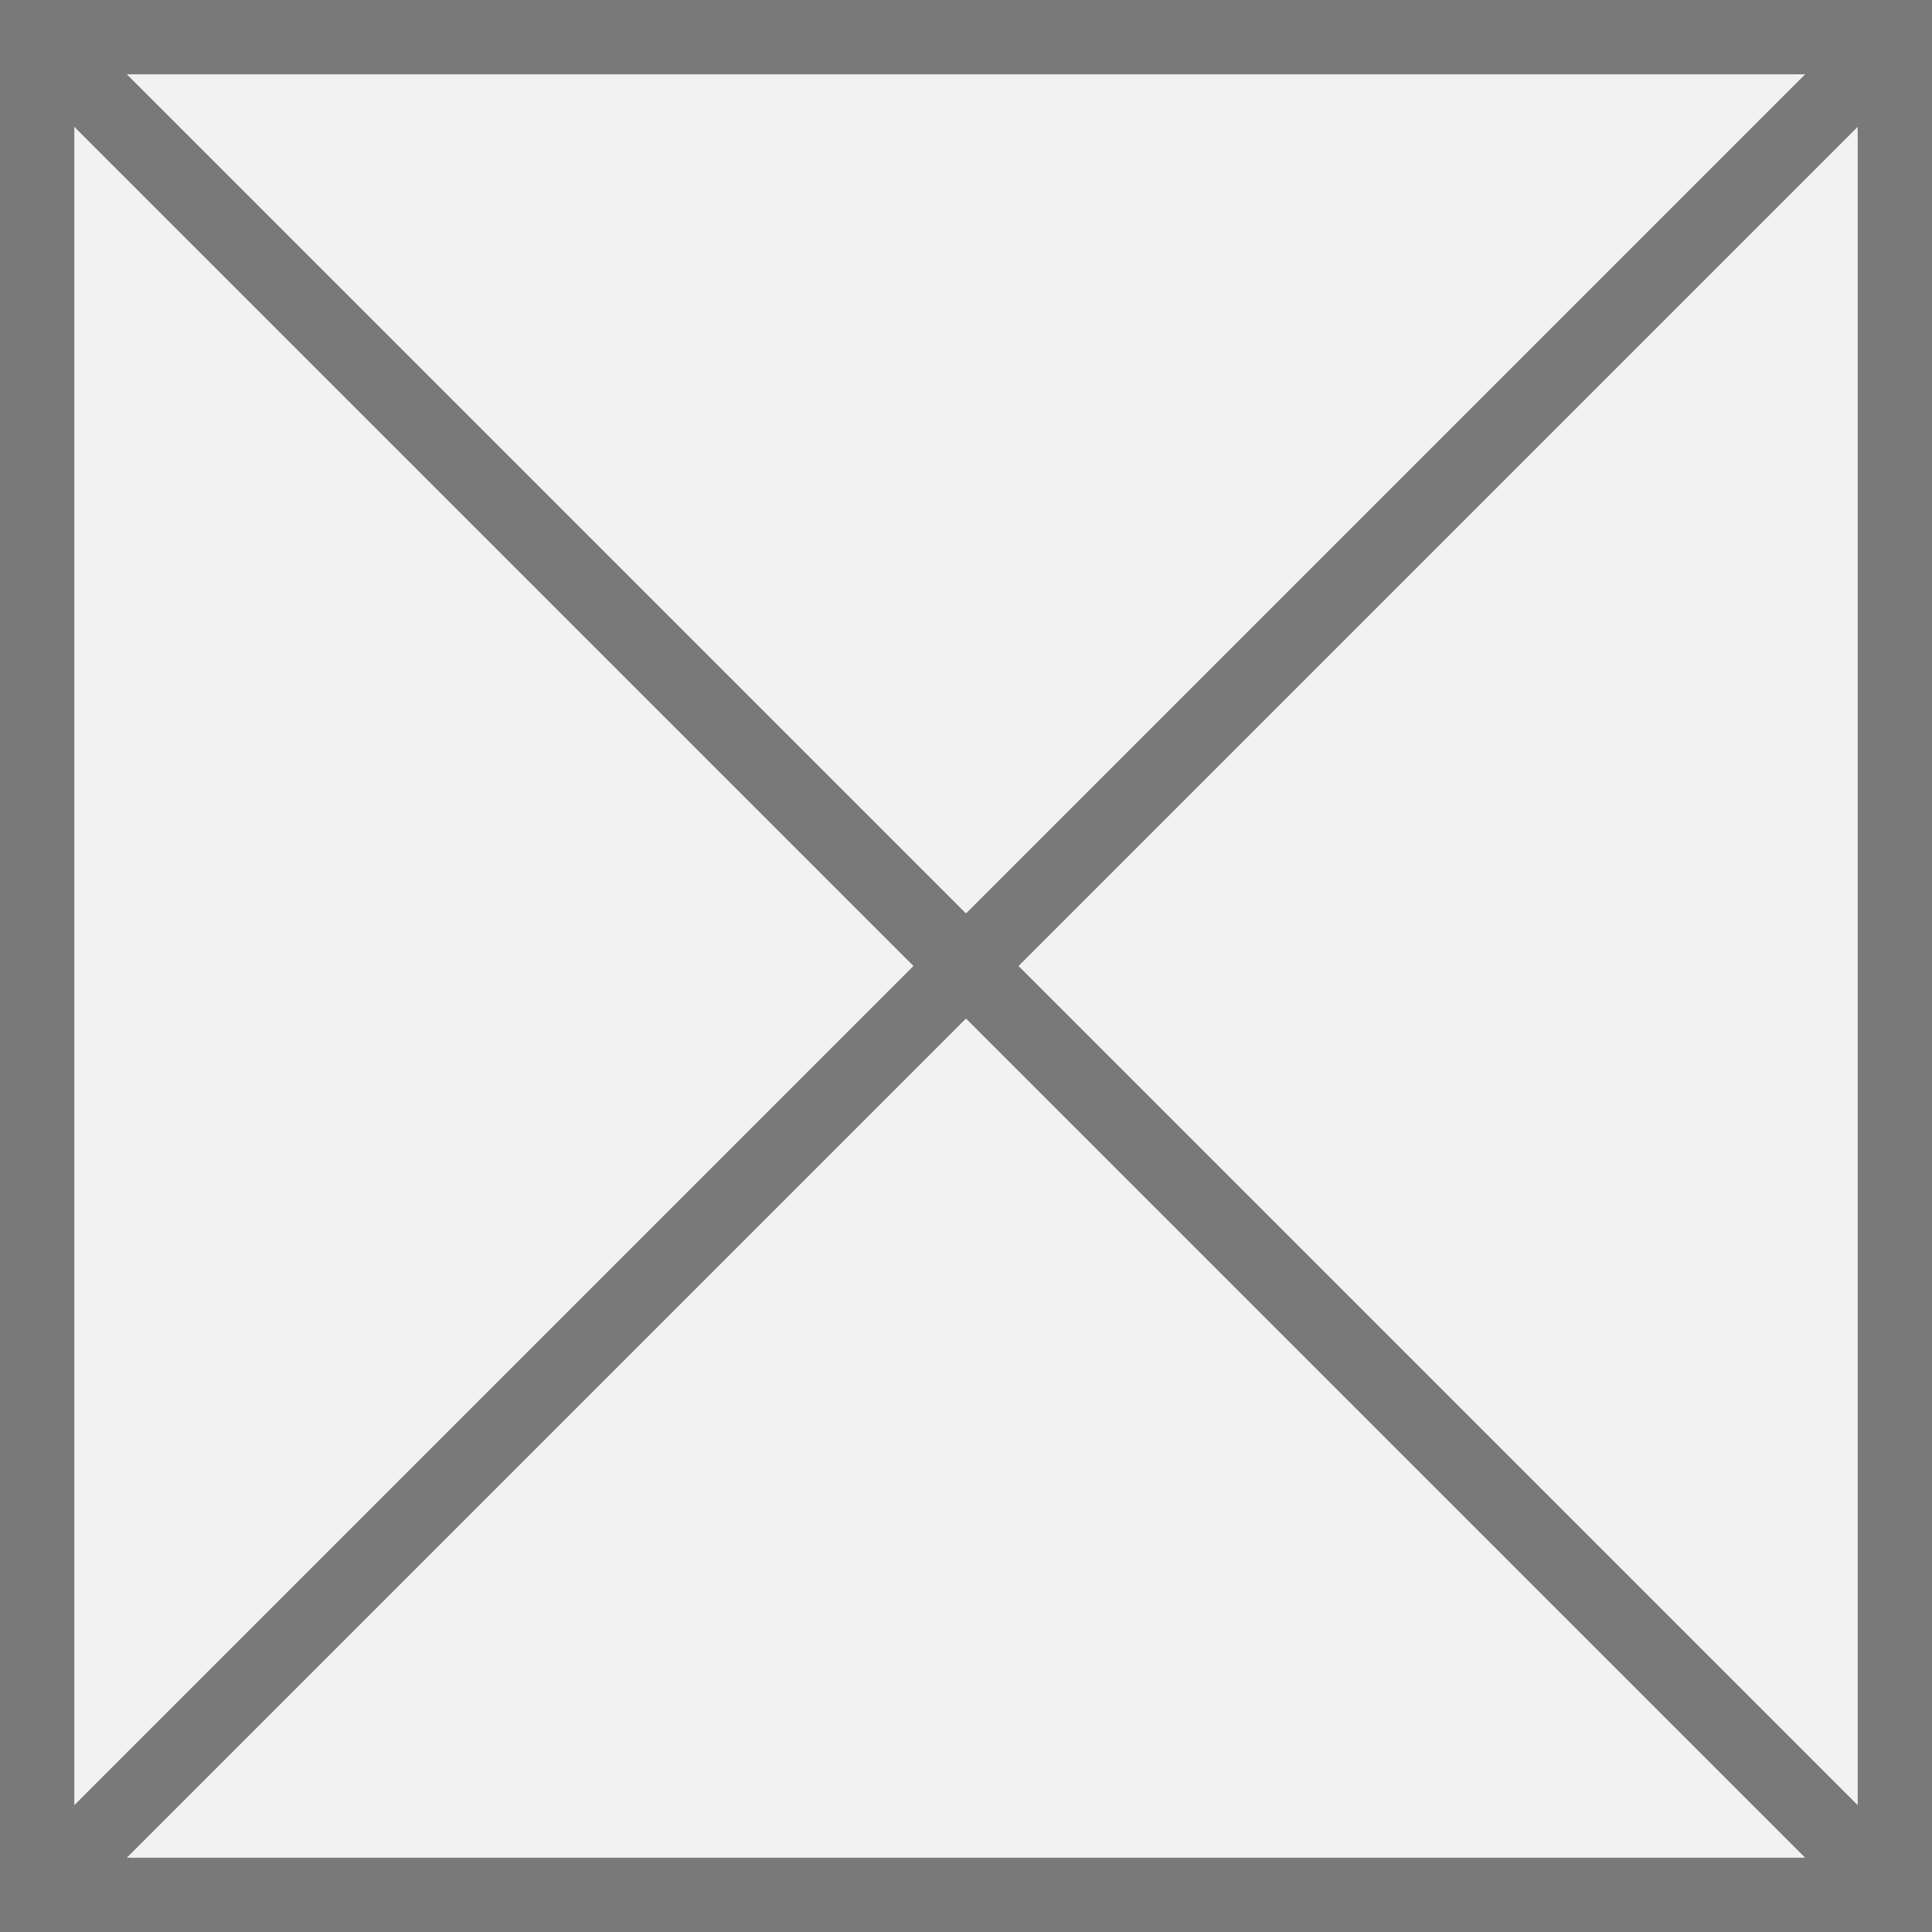
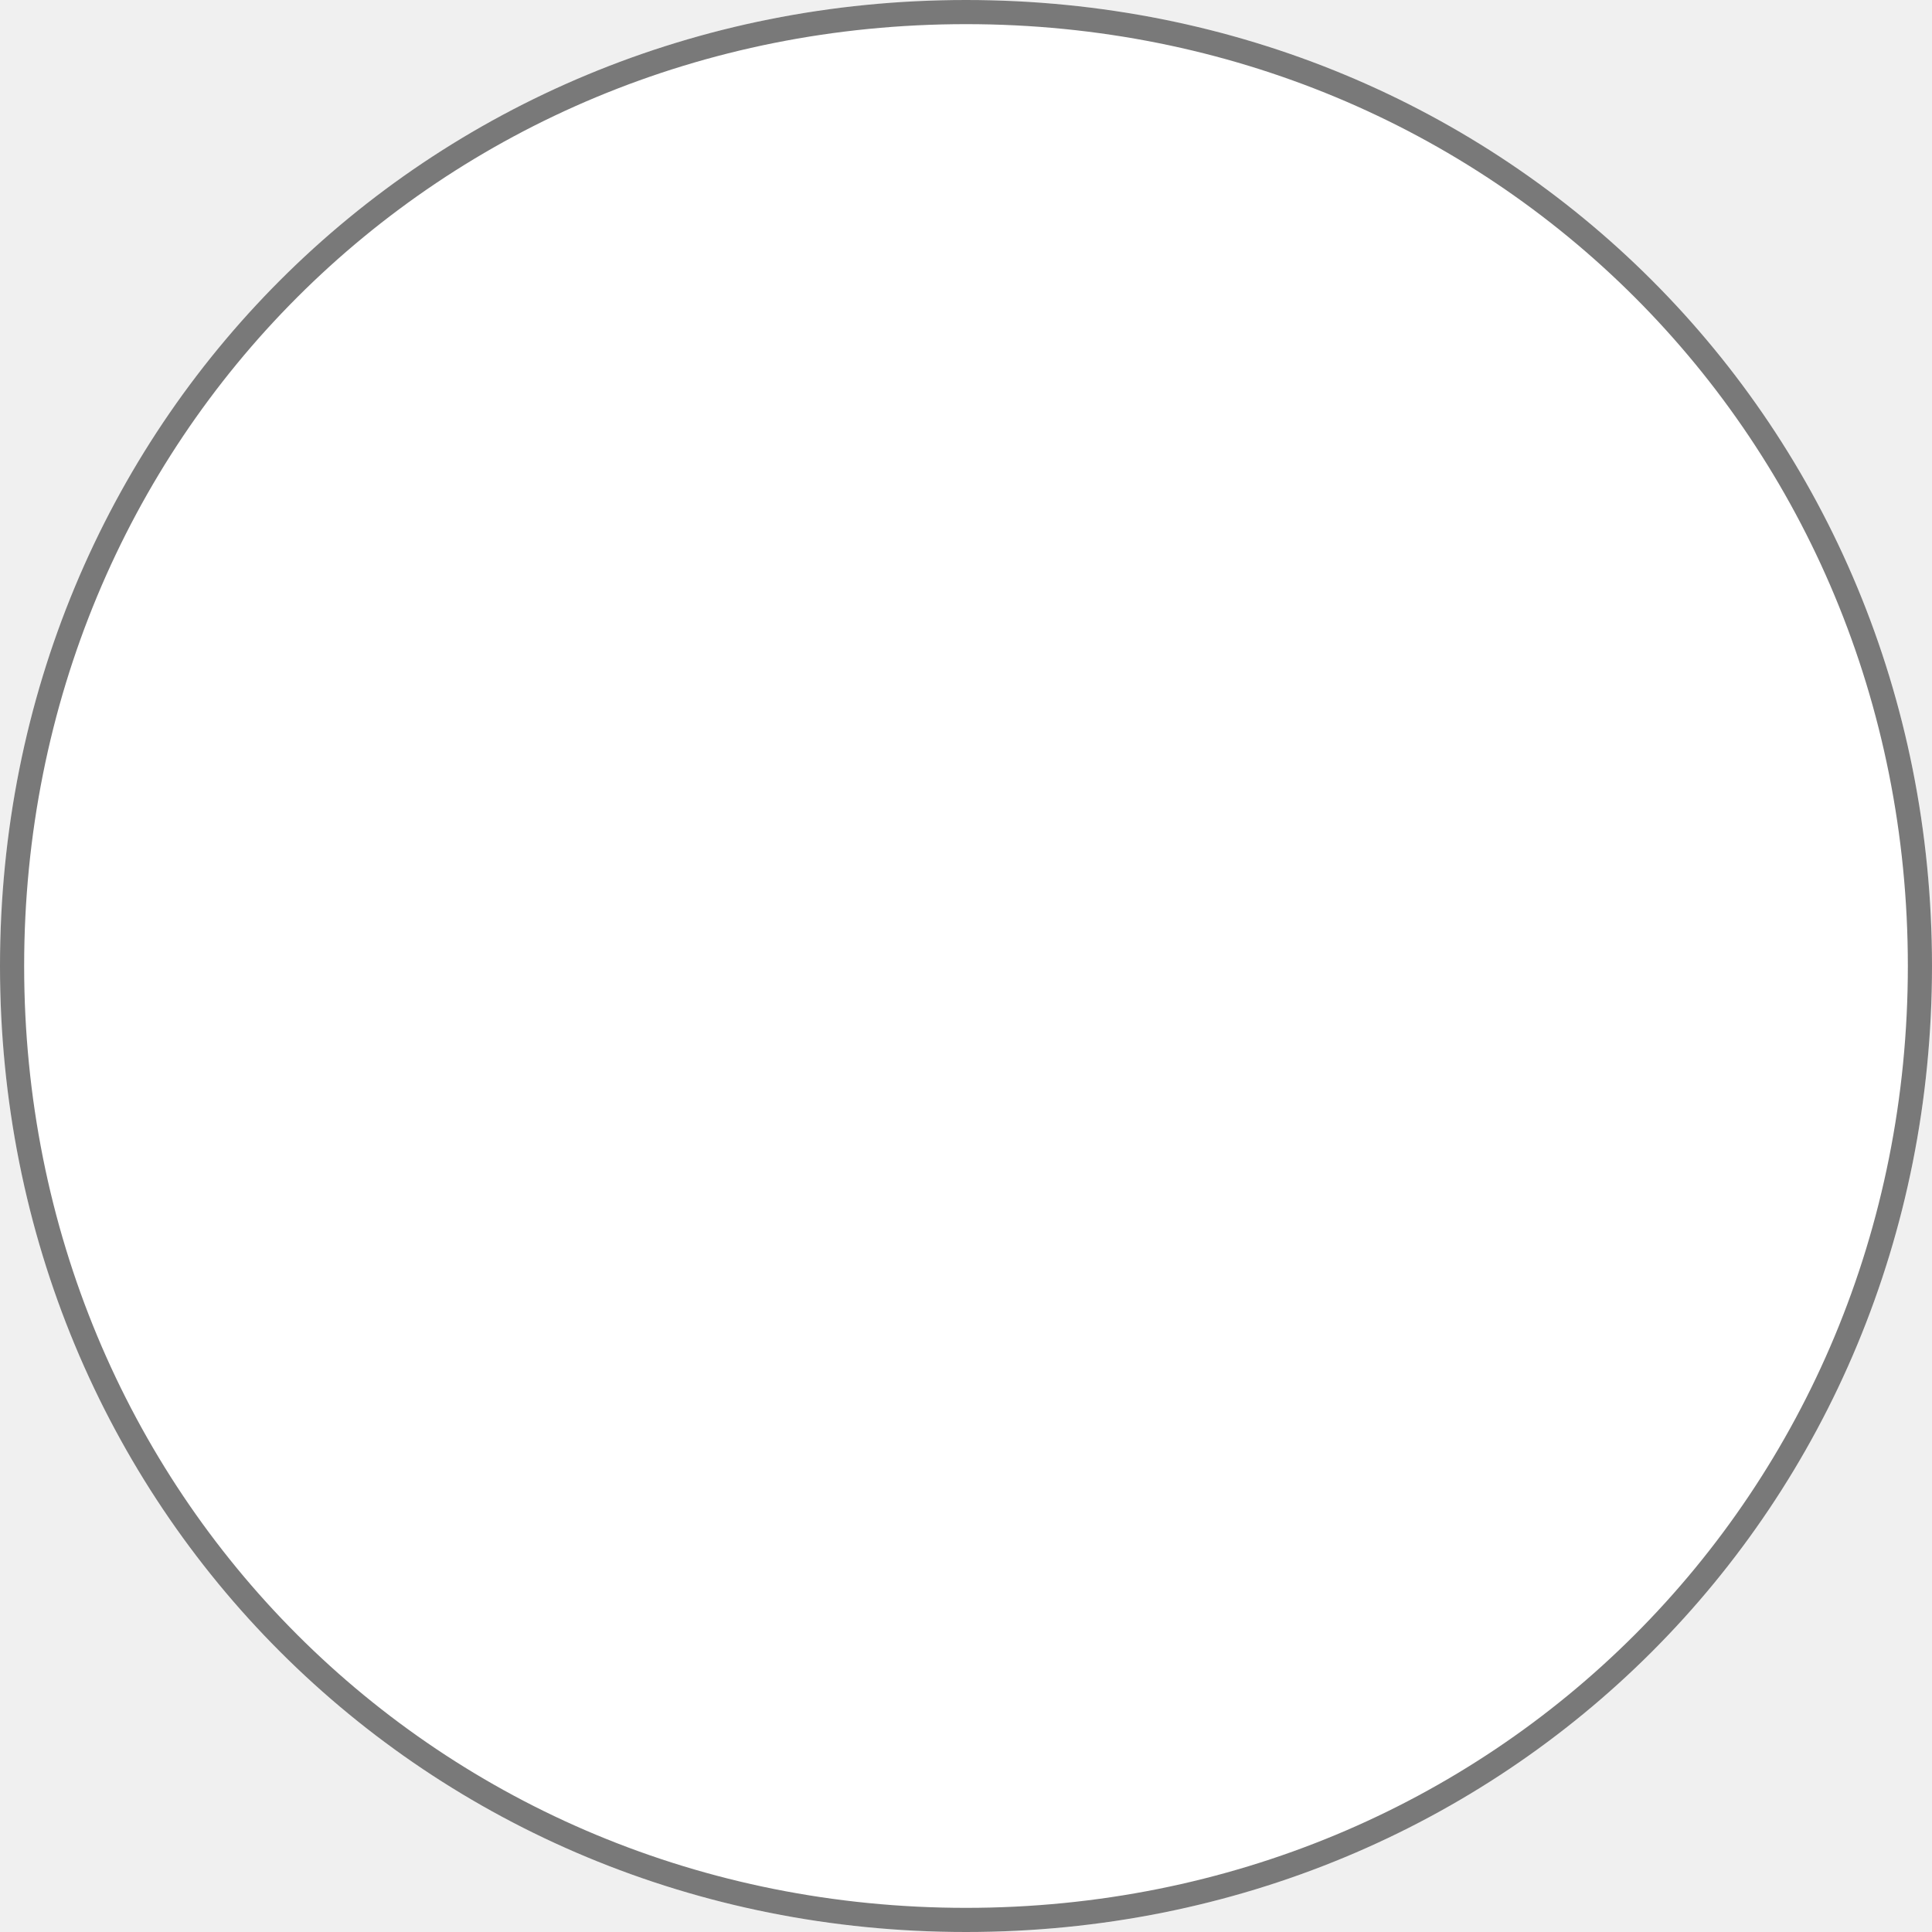
- <svg xmlns="http://www.w3.org/2000/svg" version="1.1" width="26px" height="26px">
-   <g transform="matrix(1 0 0 1 -38 -443 )">
-     <path d="M 38.5 443.5  L 63.5 443.5  L 63.5 468.5  L 38.5 468.5  L 38.5 443.5  Z " fill-rule="nonzero" fill="#f2f2f2" stroke="none" />
-     <path d="M 38.5 443.5  L 63.5 443.5  L 63.5 468.5  L 38.5 468.5  L 38.5 443.5  Z " stroke-width="1" stroke="#797979" fill="none" />
-     <path d="M 38.354 443.354  L 63.646 468.646  M 63.646 443.354  L 38.354 468.646  " stroke-width="1" stroke="#797979" fill="none" />
+ <svg xmlns="http://www.w3.org/2000/svg" version="1.1" width="80px" height="80px">
+   <g transform="matrix(1 0 0 1 -30 -56 )">
+     <path d="M 70 56  C 92.4 56  110 73.6  110 96  C 110 118.4  92.4 136  70 136  C 47.6 136  30 118.4  30 96  C 30 73.6  47.6 56  70 56  Z " fill-rule="nonzero" fill="#ffffff" stroke="none" />
+     <path d="M 70 56.5  C 92.12 56.5  109.5 73.88  109.5 96  C 109.5 118.12  92.12 135.5  70 135.5  C 47.88 135.5  30.5 118.12  30.5 96  C 30.5 73.88  47.88 56.5  70 56.5  Z " stroke-width="1" stroke="#797979" fill="none" />
  </g>
</svg>
